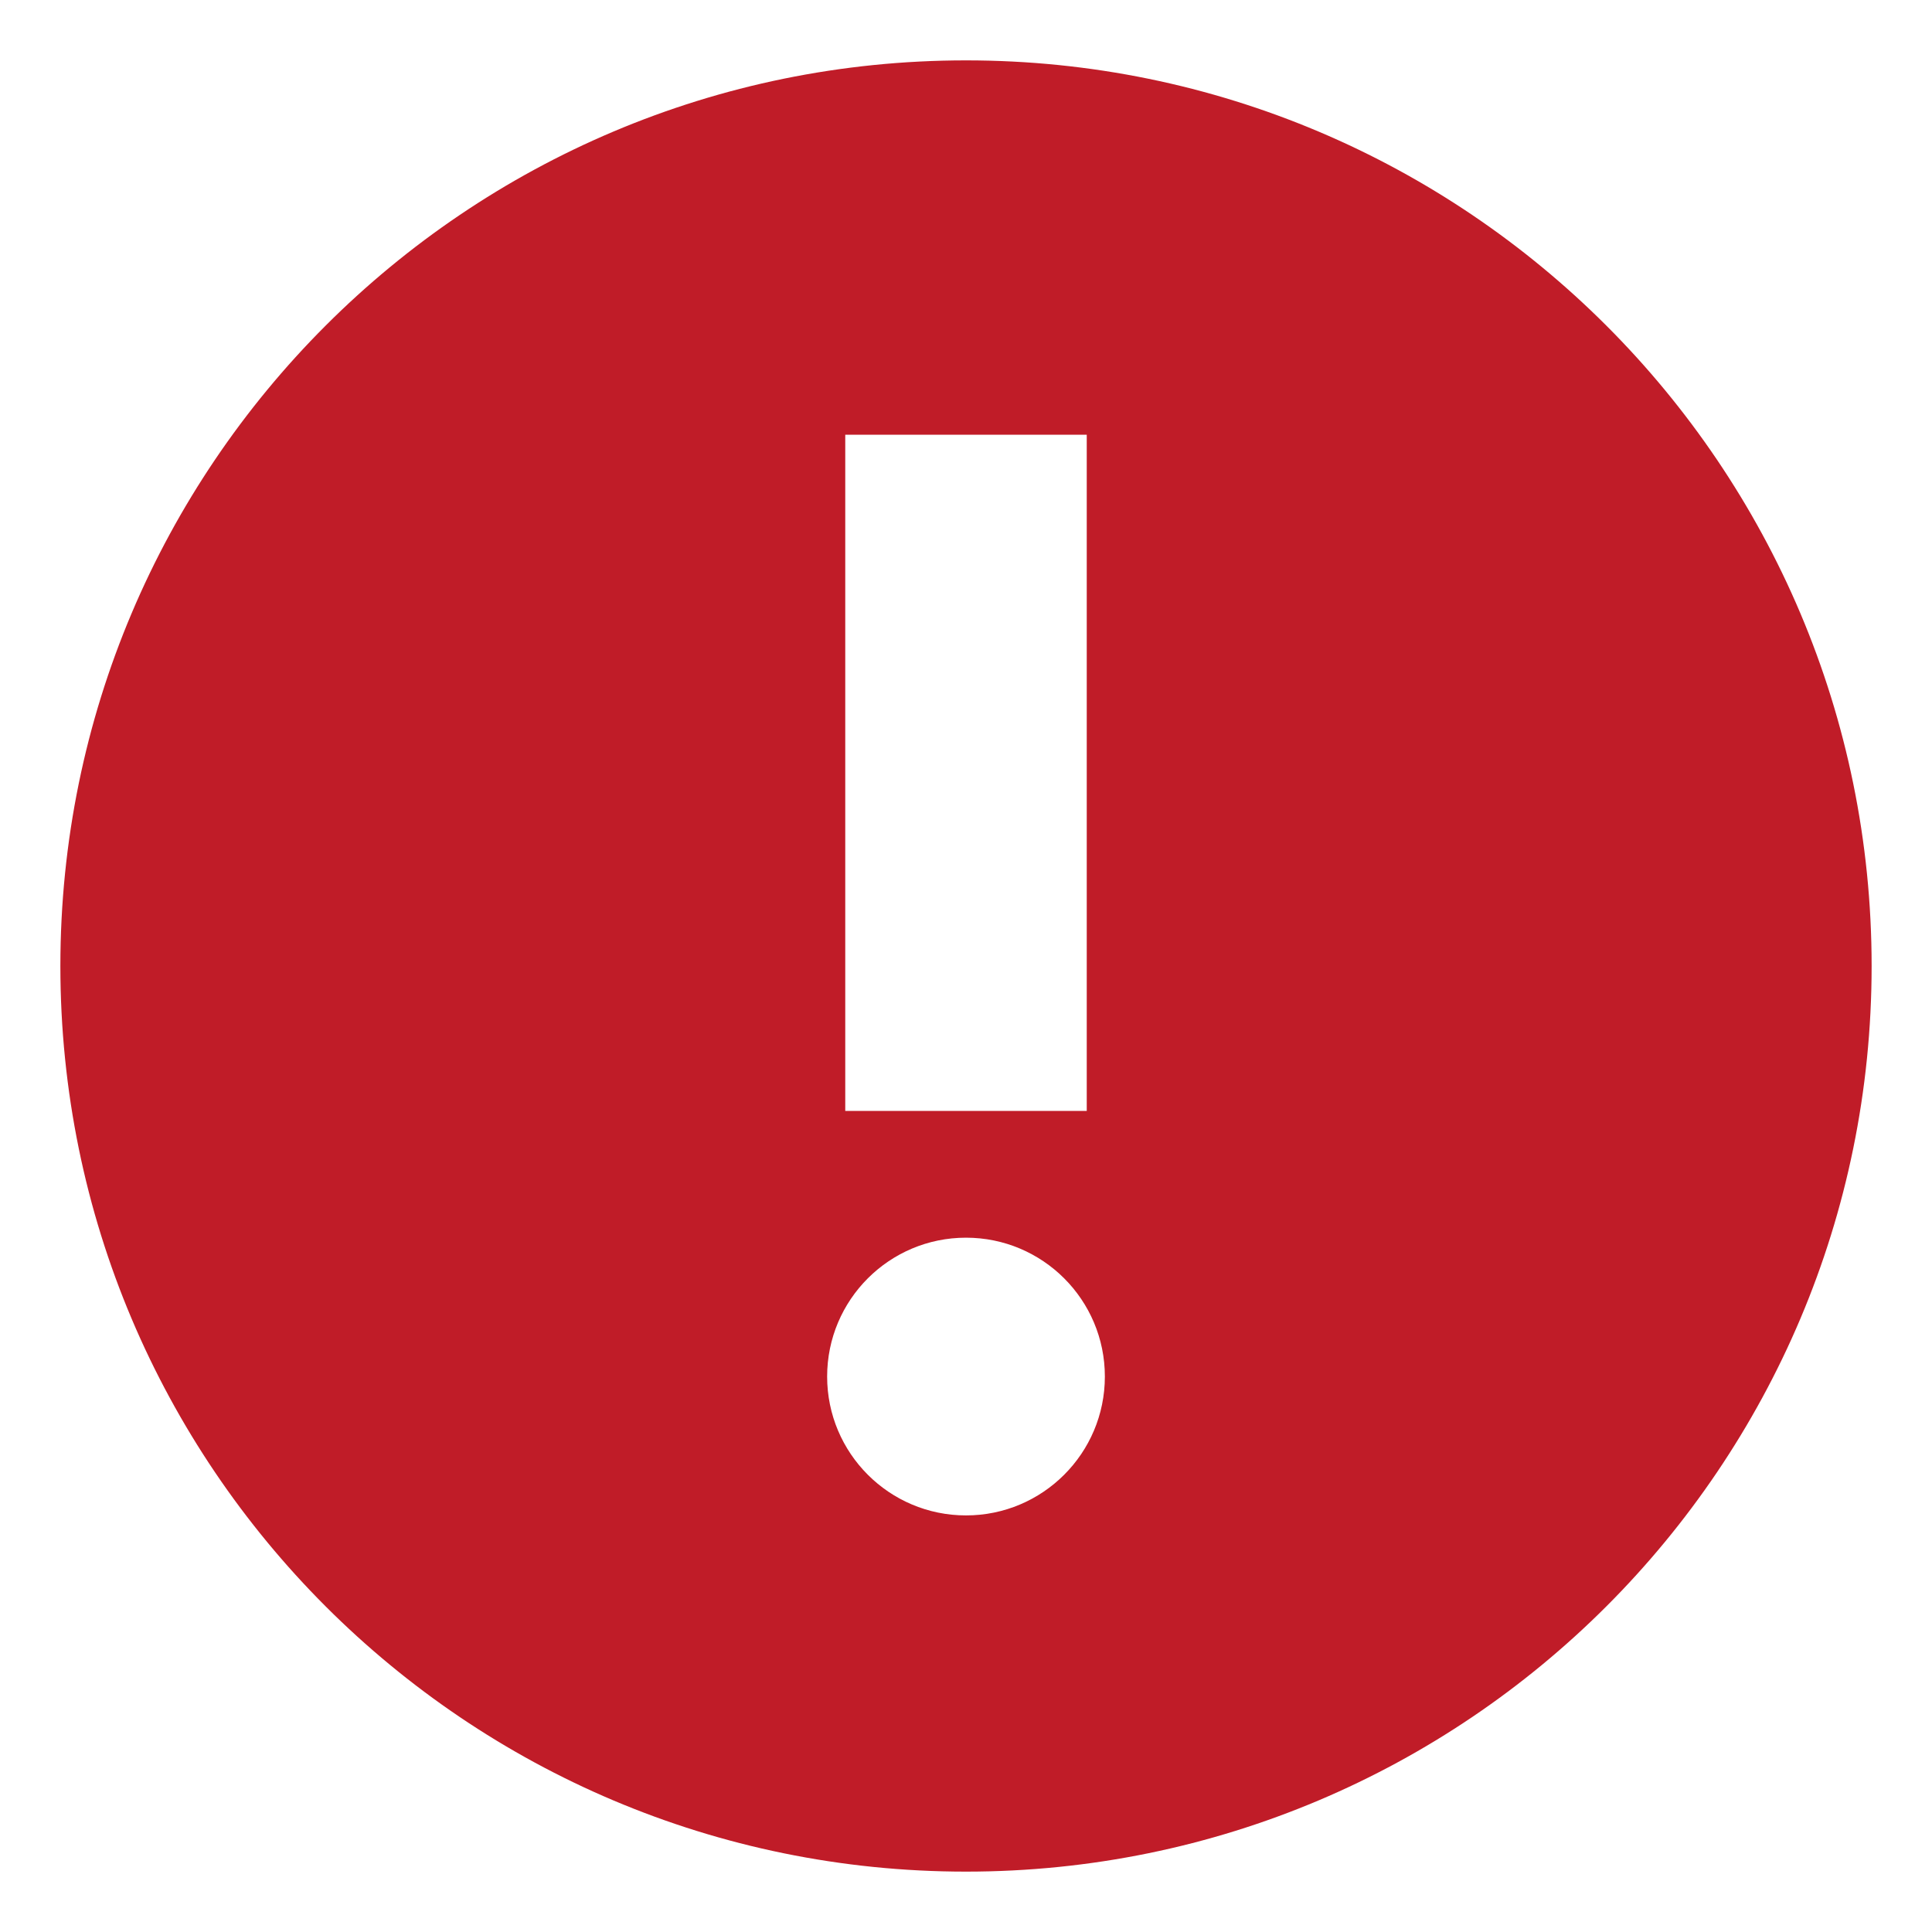
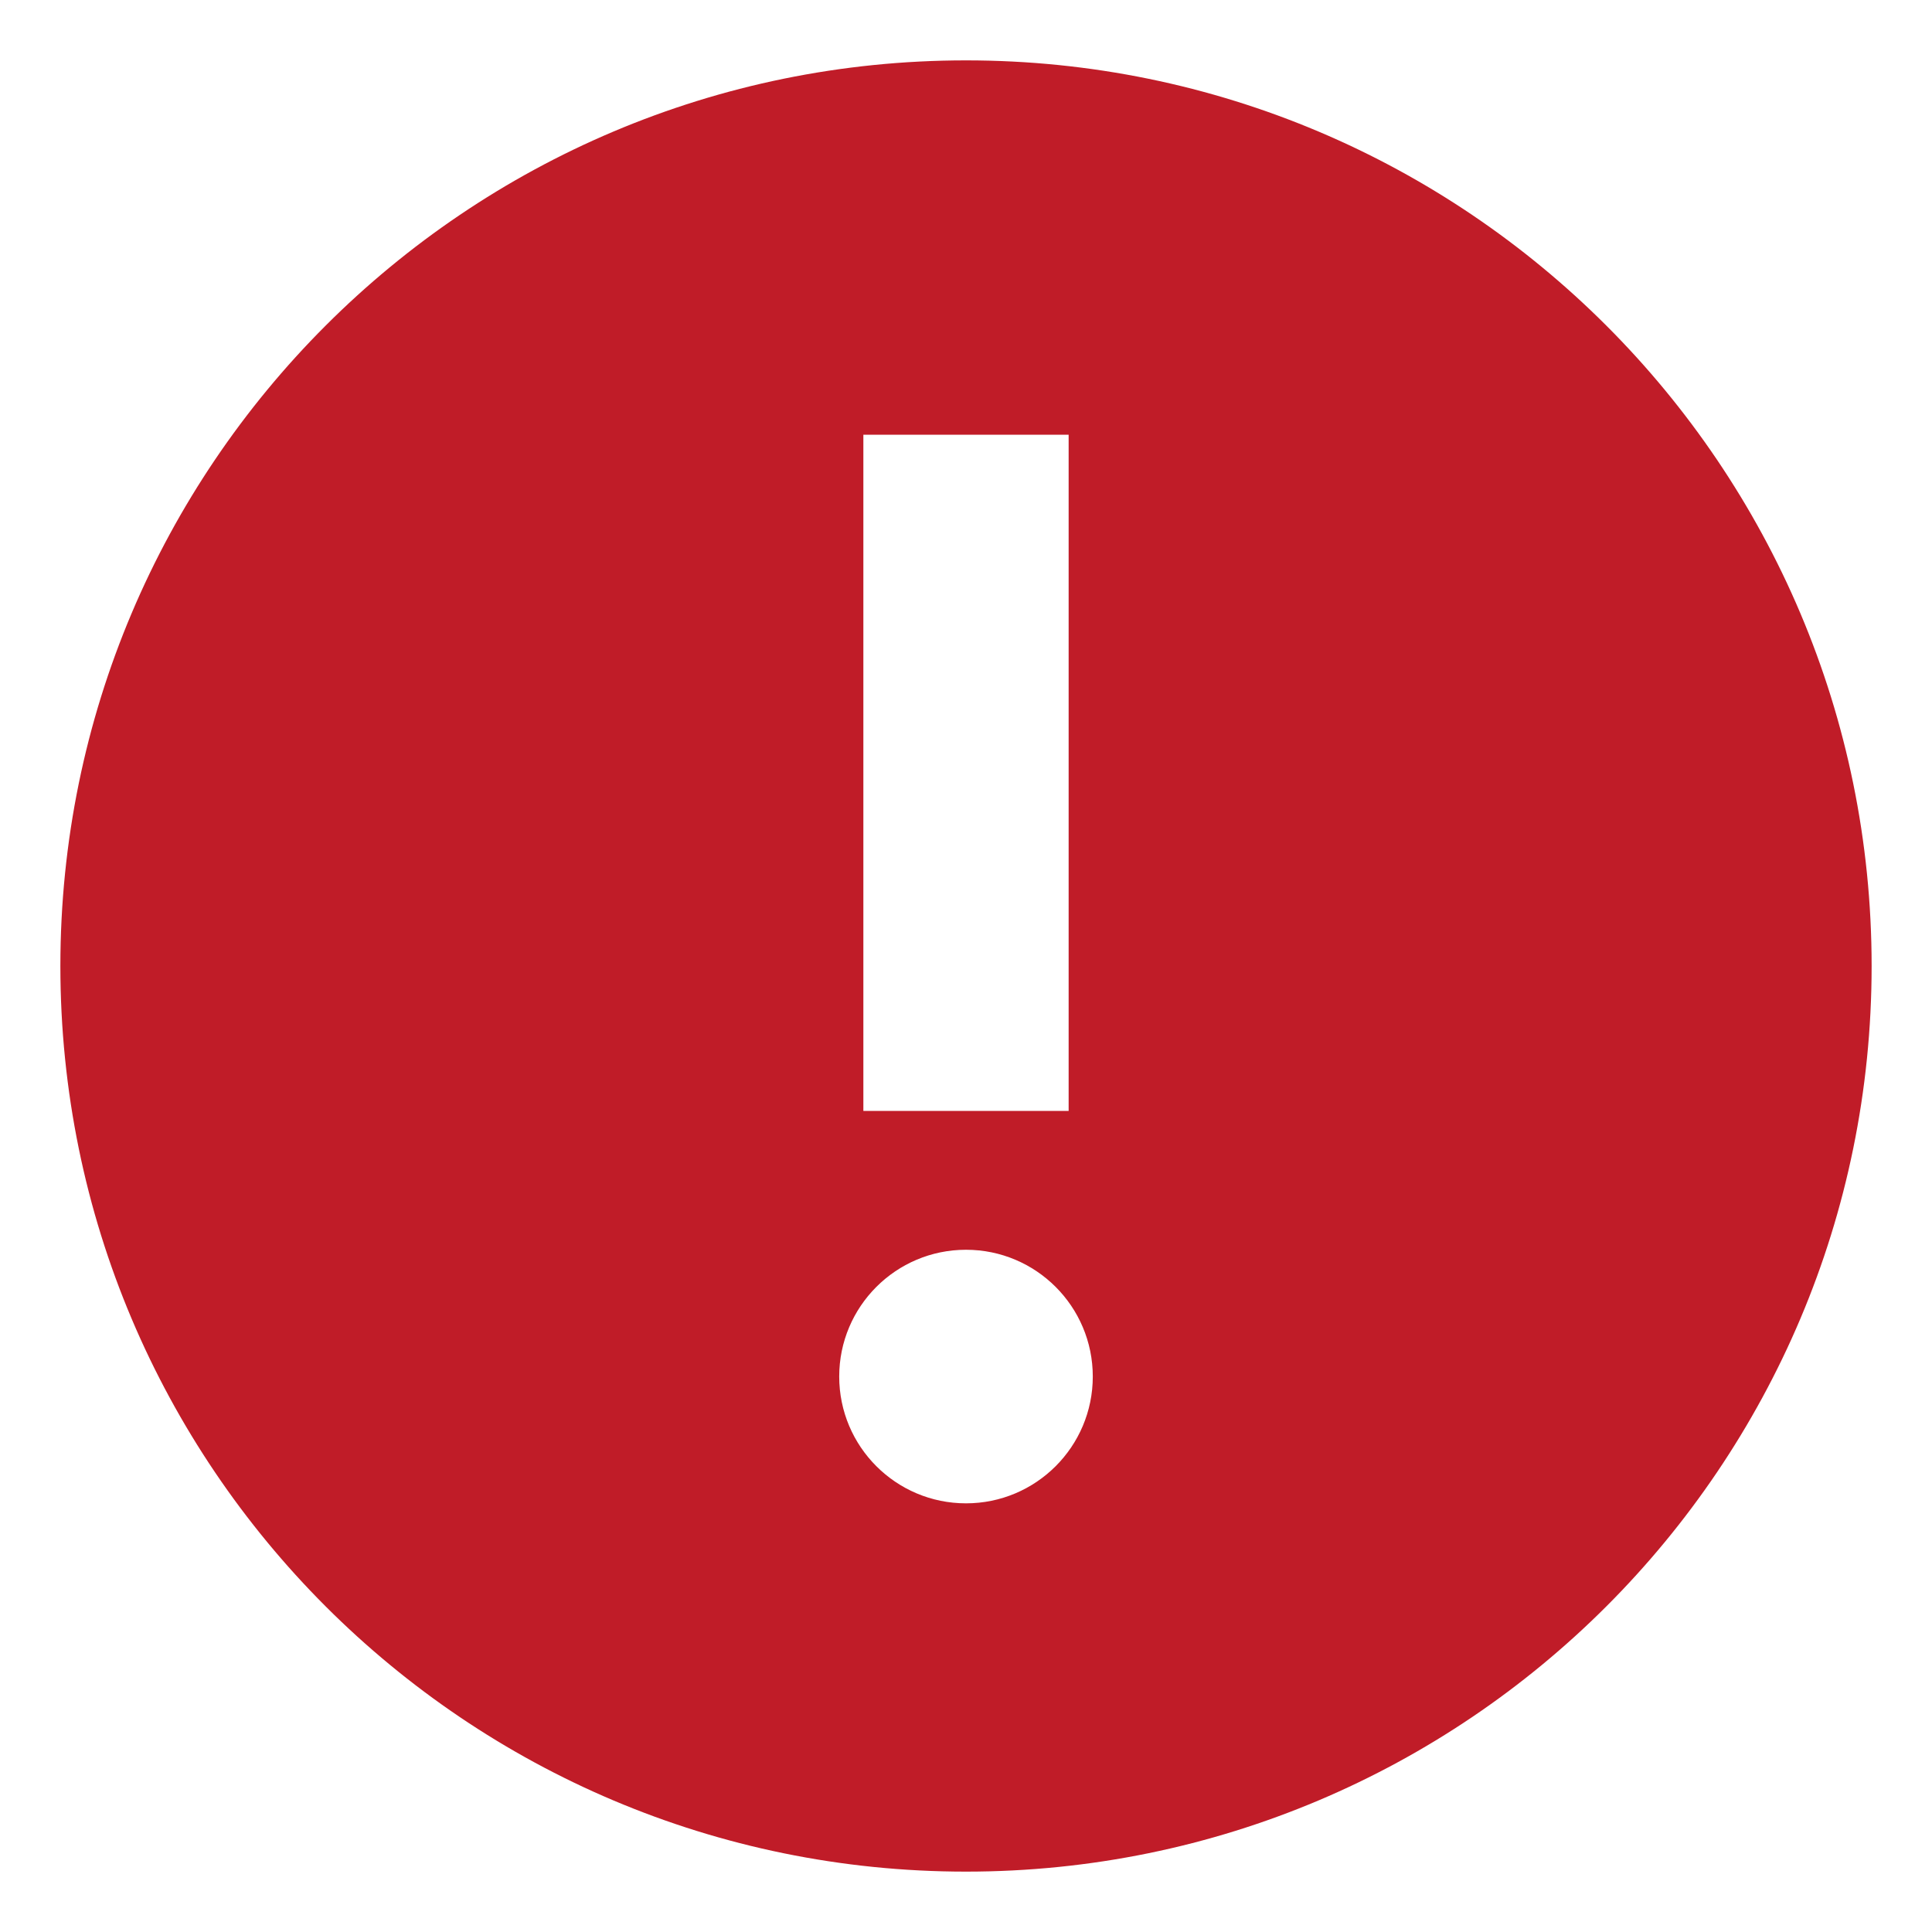
<svg xmlns="http://www.w3.org/2000/svg" width="16" height="16" viewBox="0 0 16 16">
-   <path class="error" fill="#c01c28" fill-rule="evenodd" d="M0.5,8 A7.5,7.5 0 1 1 15.5,8 A7.5,7.5 0 1 1 0.5,8 Z M7,3.6 L9,3.6 L9,9.2 L7,9.2 Z M6.85,11.4 A1.15,1.15 0 1 1 9.15,11.4 A1.15,1.15 0 1 1 6.85,11.4 Z" />
+   <path class="error" fill="#c01c28" fill-rule="evenodd" d="M0.5,8 A7.5,7.5 0 1 1 15.5,8 A7.5,7.5 0 1 1 0.5,8 Z M7.15,3.6 L8.85,3.6 L8.85,9.2 L7.15,9.2 Z M6.95,11.4 A1.05,1.05 0 1 1 9.05,11.4 A1.05,1.05 0 1 1 6.95,11.4 Z" />
</svg>
